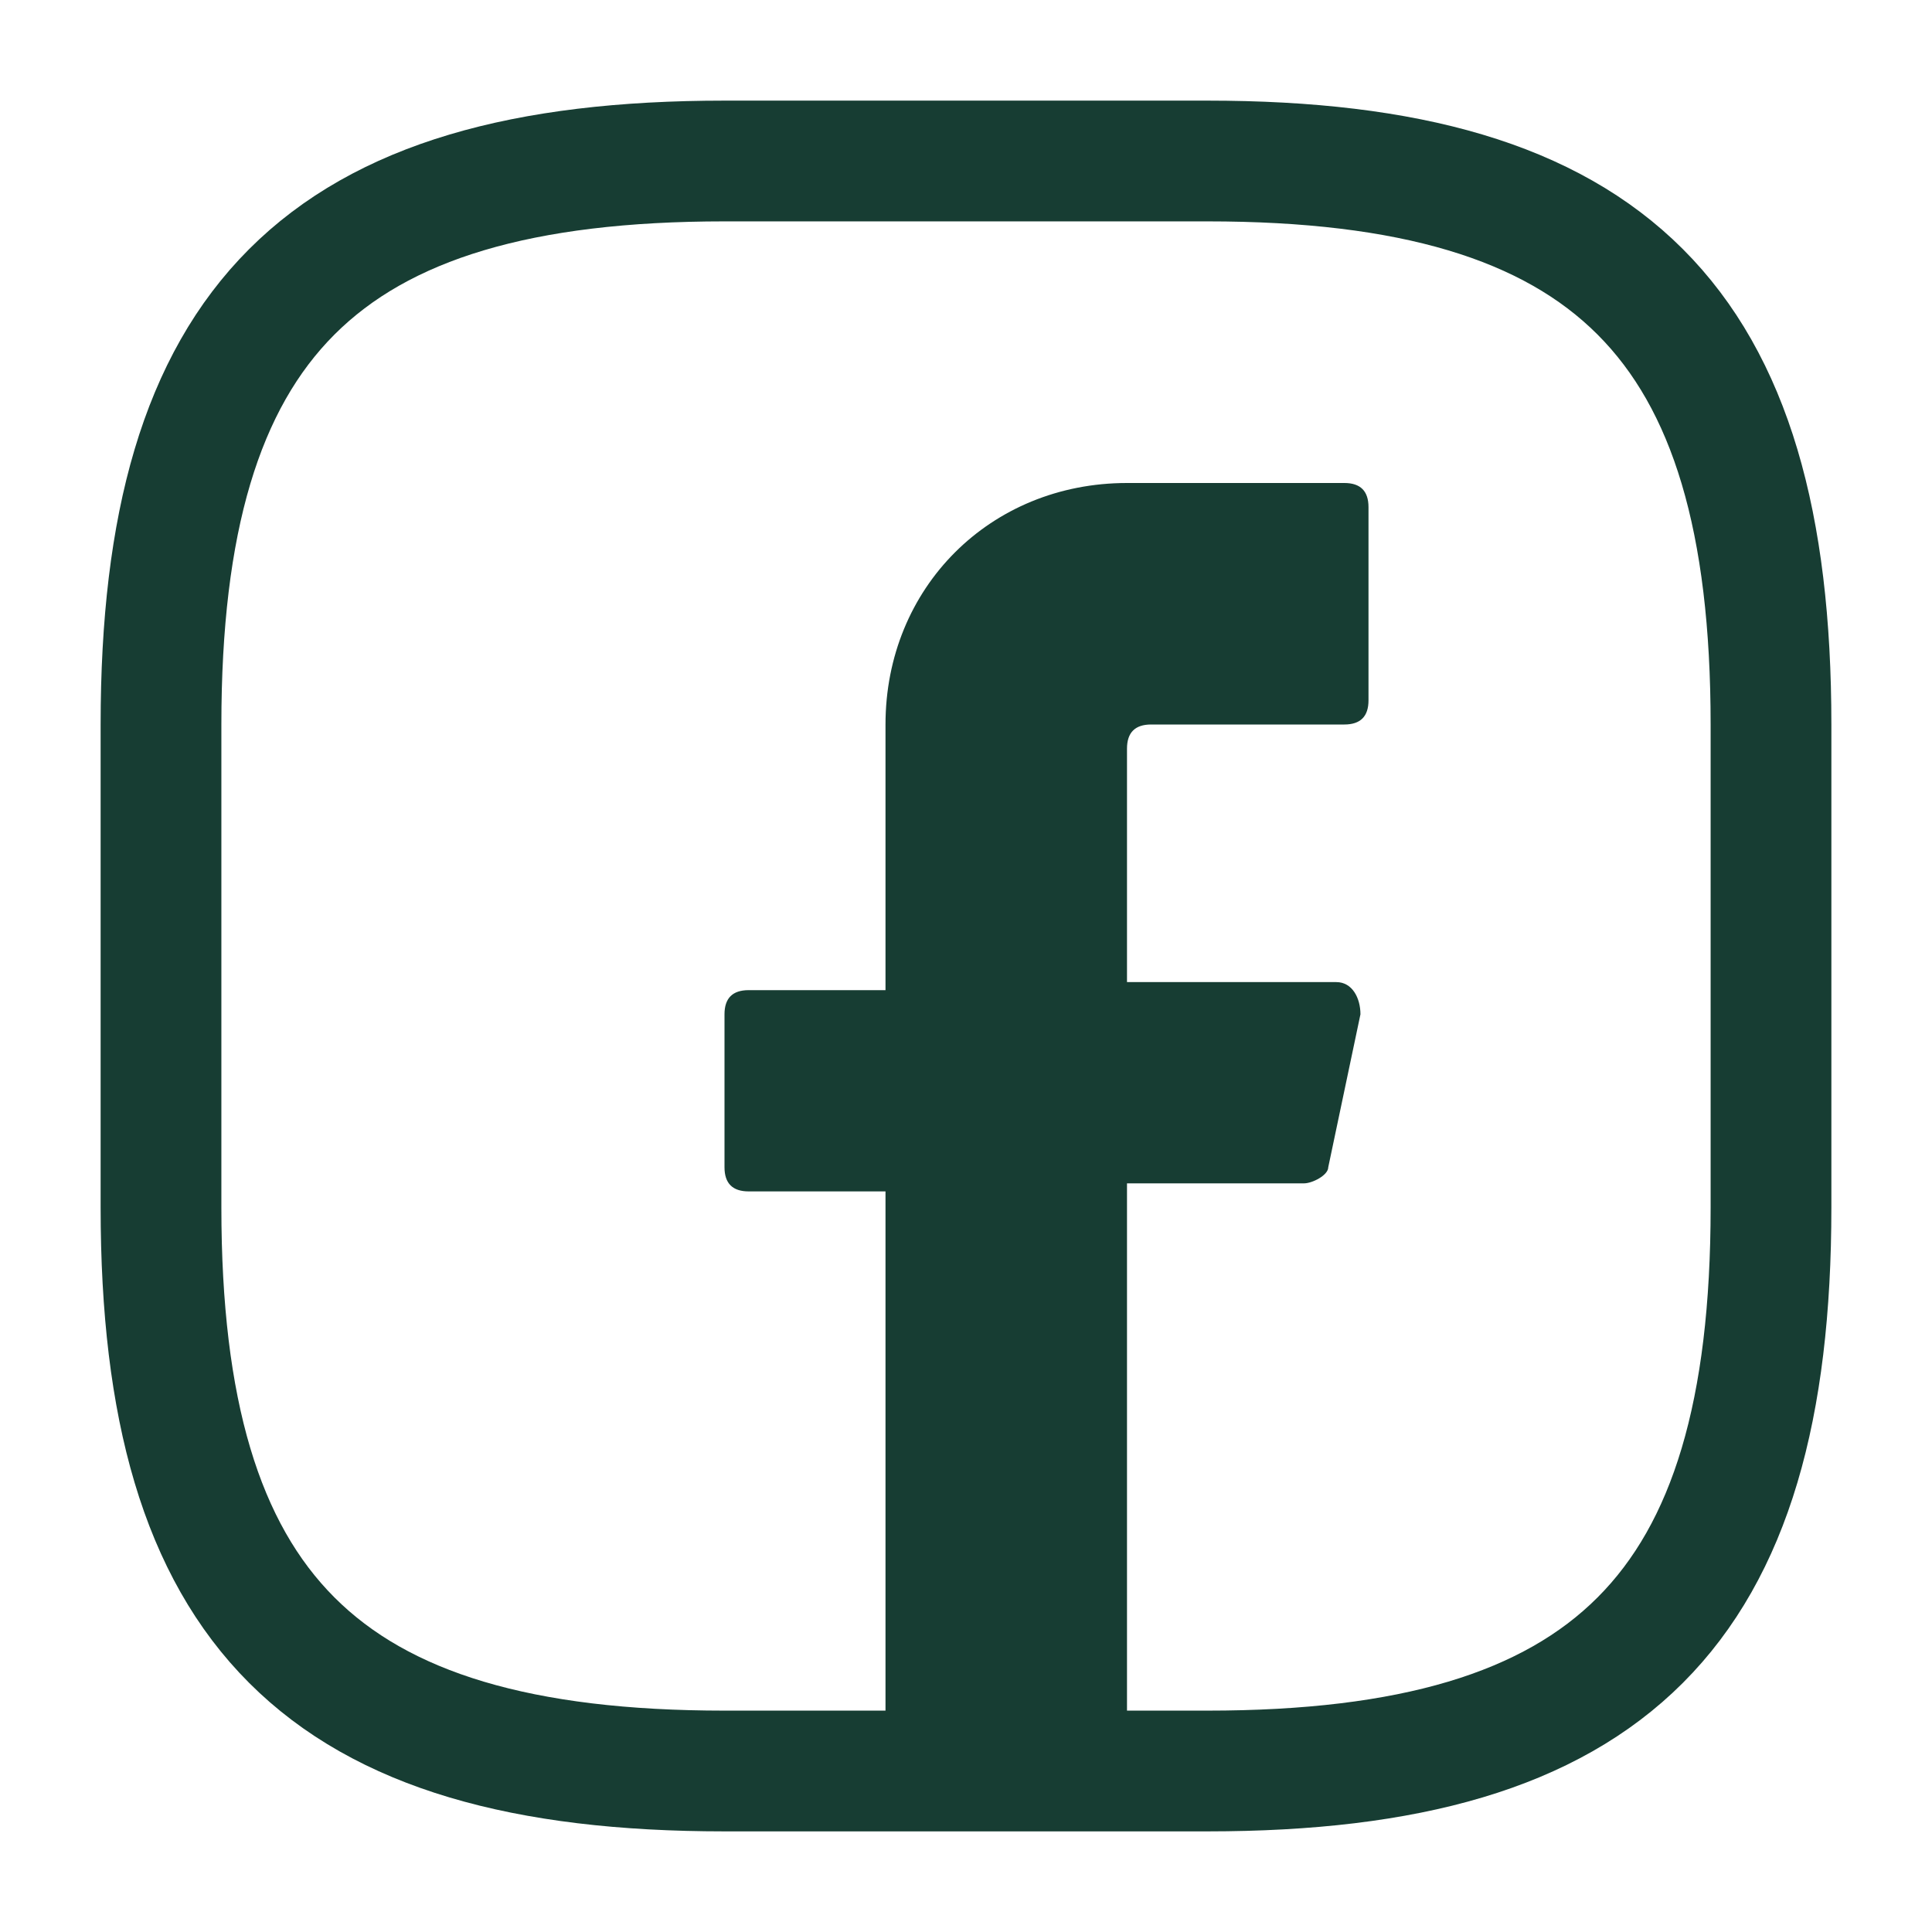
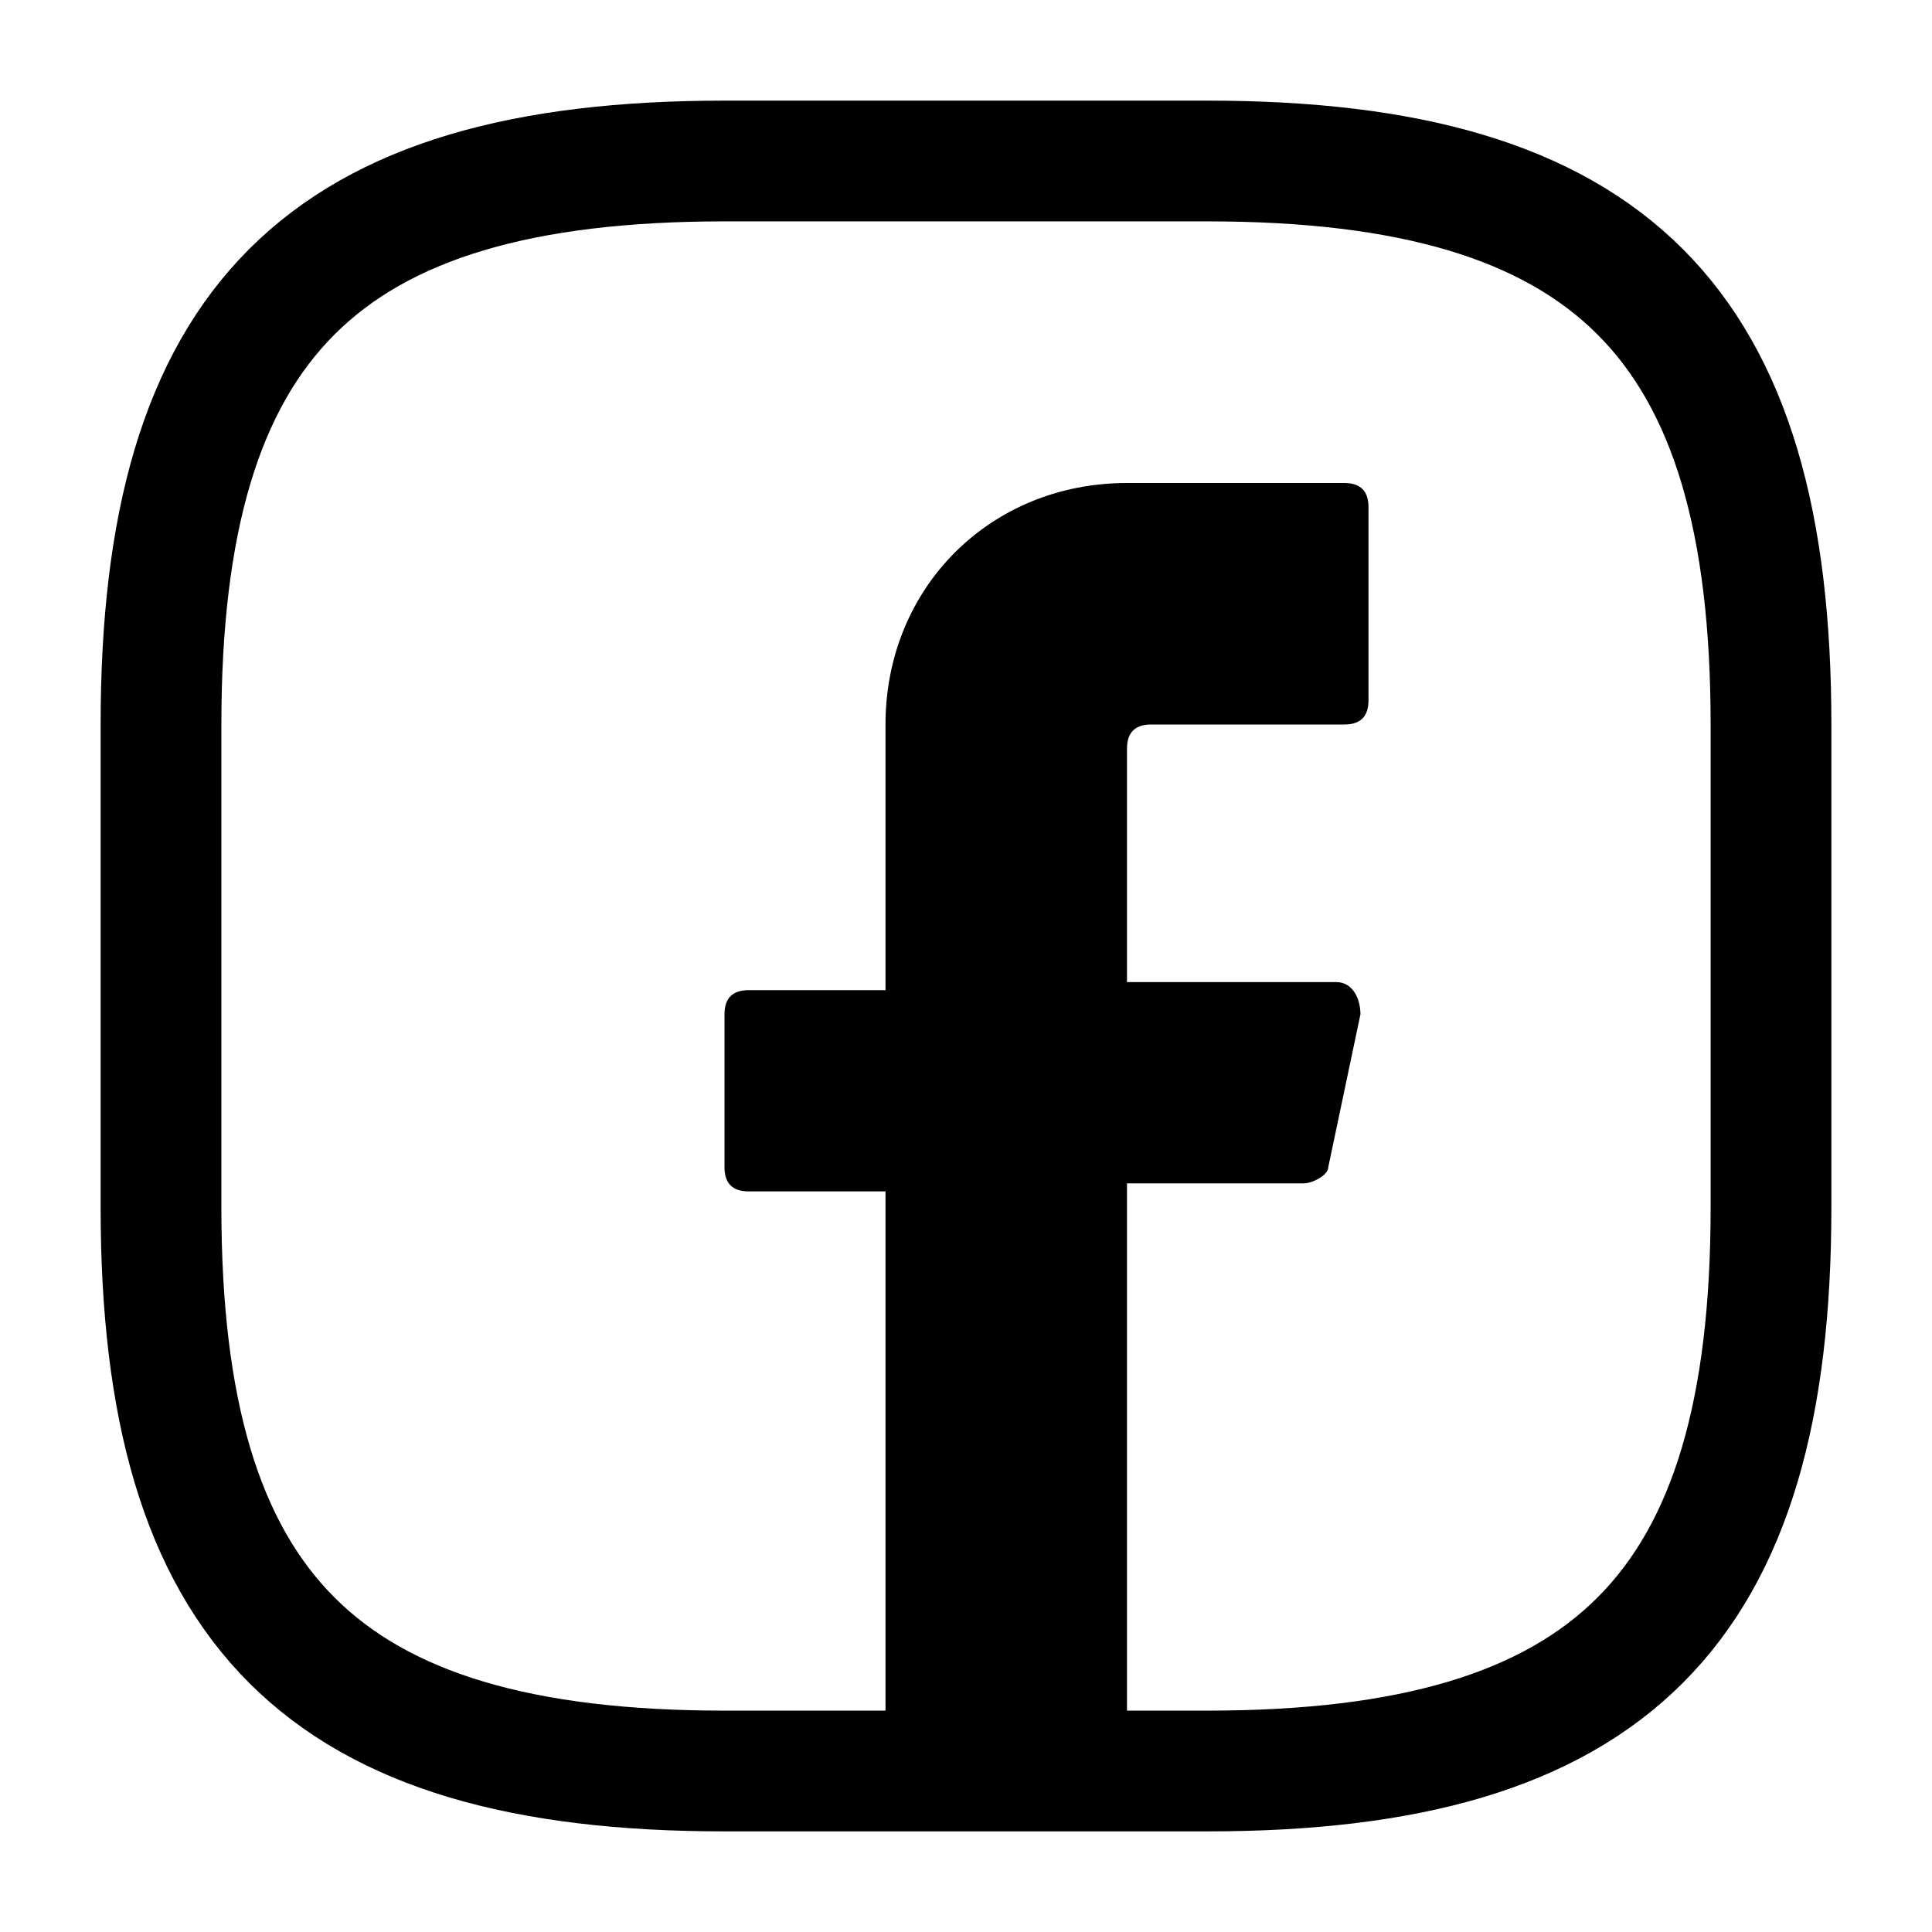
<svg xmlns="http://www.w3.org/2000/svg" width="24" height="24" viewBox="0 0 24 24" fill="none">
  <g id="vuesax/linear/facebook">
    <g id="facebook">
-       <path id="Vector" d="M14 9.3V12.2H16.6C16.8 12.2 16.9 12.4 16.9 12.6L16.5 14.5C16.5 14.6 16.3 14.7 16.2 14.7H14V22H11V14.8H9.3C9.1 14.8 9 14.7 9 14.5V12.6C9 12.4 9.1 12.3 9.3 12.3H11V9C11 7.3 12.3 6 14 6H16.7C16.9 6 17 6.1 17 6.3V8.7C17 8.9 16.9 9 16.7 9H14.3C14.1 9 14 9.1 14 9.3Z" fill="#173D33" />
-       <path id="Vector_2" d="M15 22H9C4 22 2 20 2 15V9C2 4 4 2 9 2H15C20 2 22 4 22 9V15C22 20 20 22 15 22Z" stroke="#173D33" stroke-width="1.5" stroke-linecap="round" stroke-linejoin="round" />
+       <path id="Vector" d="M14 9.3V12.2H16.6C16.8 12.2 16.9 12.4 16.9 12.6L16.5 14.5C16.5 14.6 16.3 14.7 16.2 14.7H14V22H11V14.8H9.3C9.1 14.8 9 14.7 9 14.5V12.6C9 12.4 9.1 12.3 9.3 12.3H11V9C11 7.3 12.3 6 14 6H16.7C16.9 6 17 6.1 17 6.3V8.7C17 8.9 16.9 9 16.7 9H14.3C14.1 9 14 9.1 14 9.3Z" fill="currentColor" />
+       <path id="Vector_2" d="M15 22H9C4 22 2 20 2 15V9C2 4 4 2 9 2H15C20 2 22 4 22 9V15C22 20 20 22 15 22Z" stroke="currentColor" stroke-width="1.5" stroke-linecap="round" stroke-linejoin="round" />
    </g>
  </g>
</svg>
